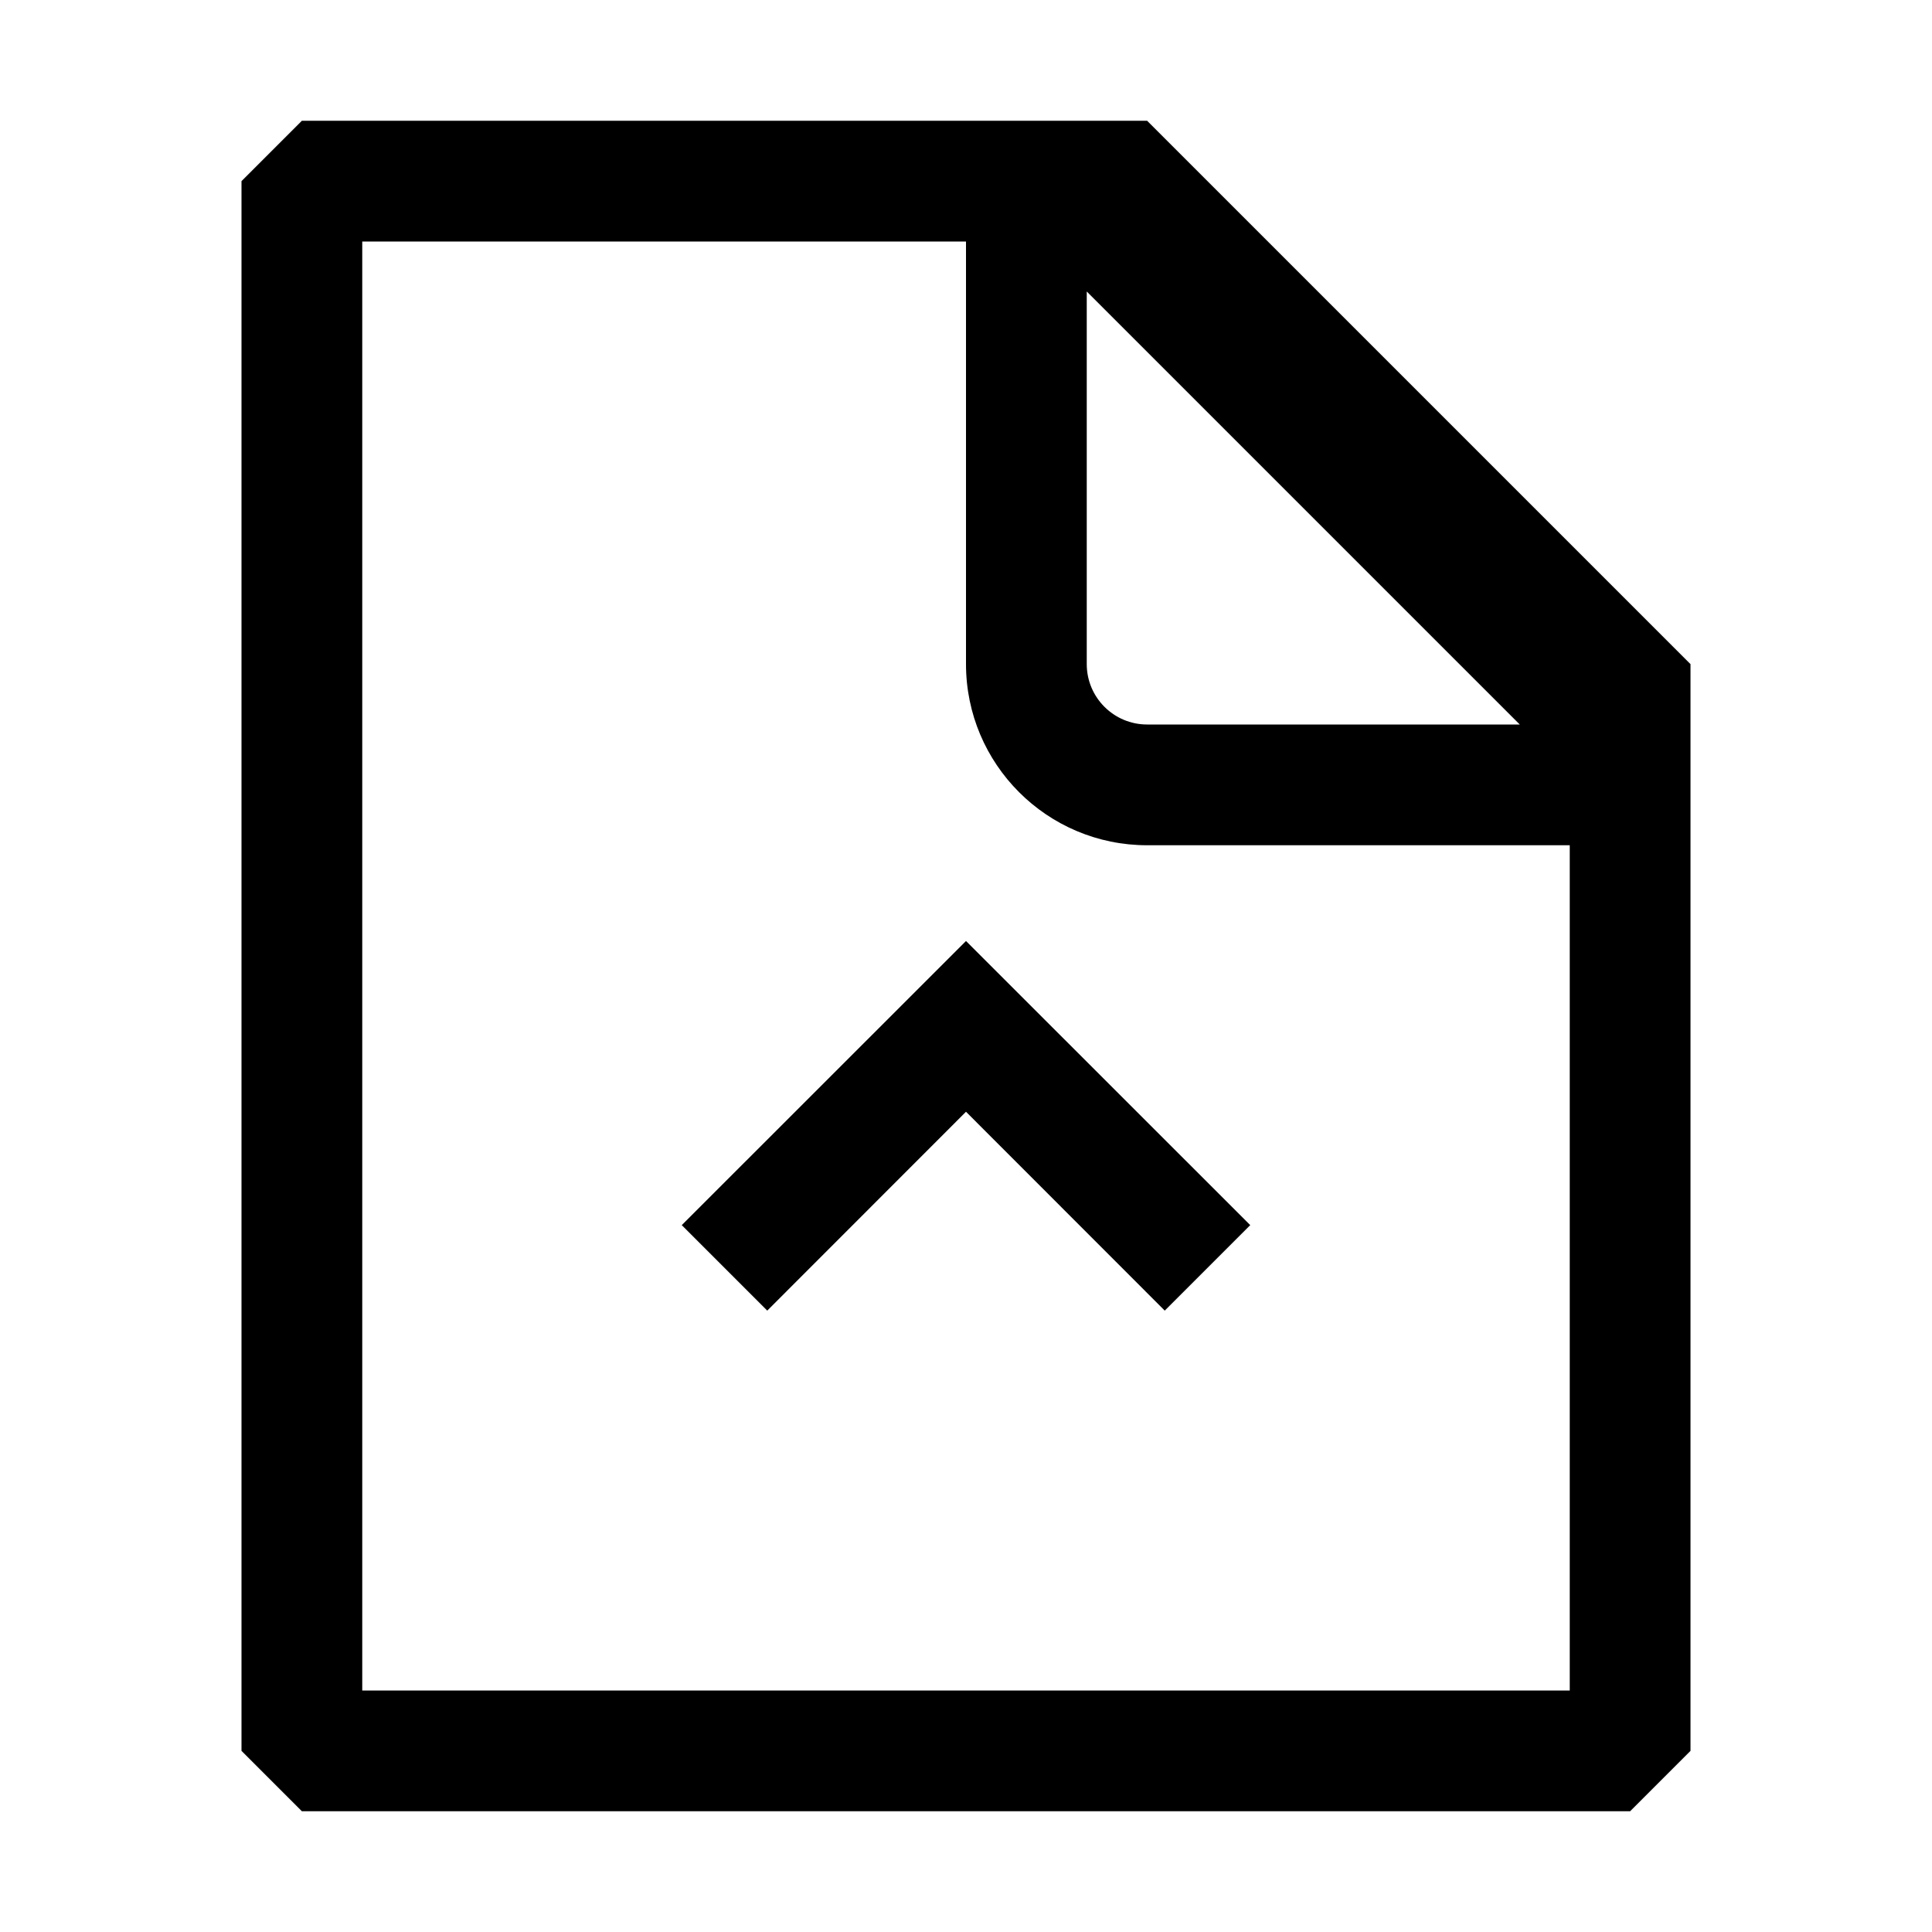
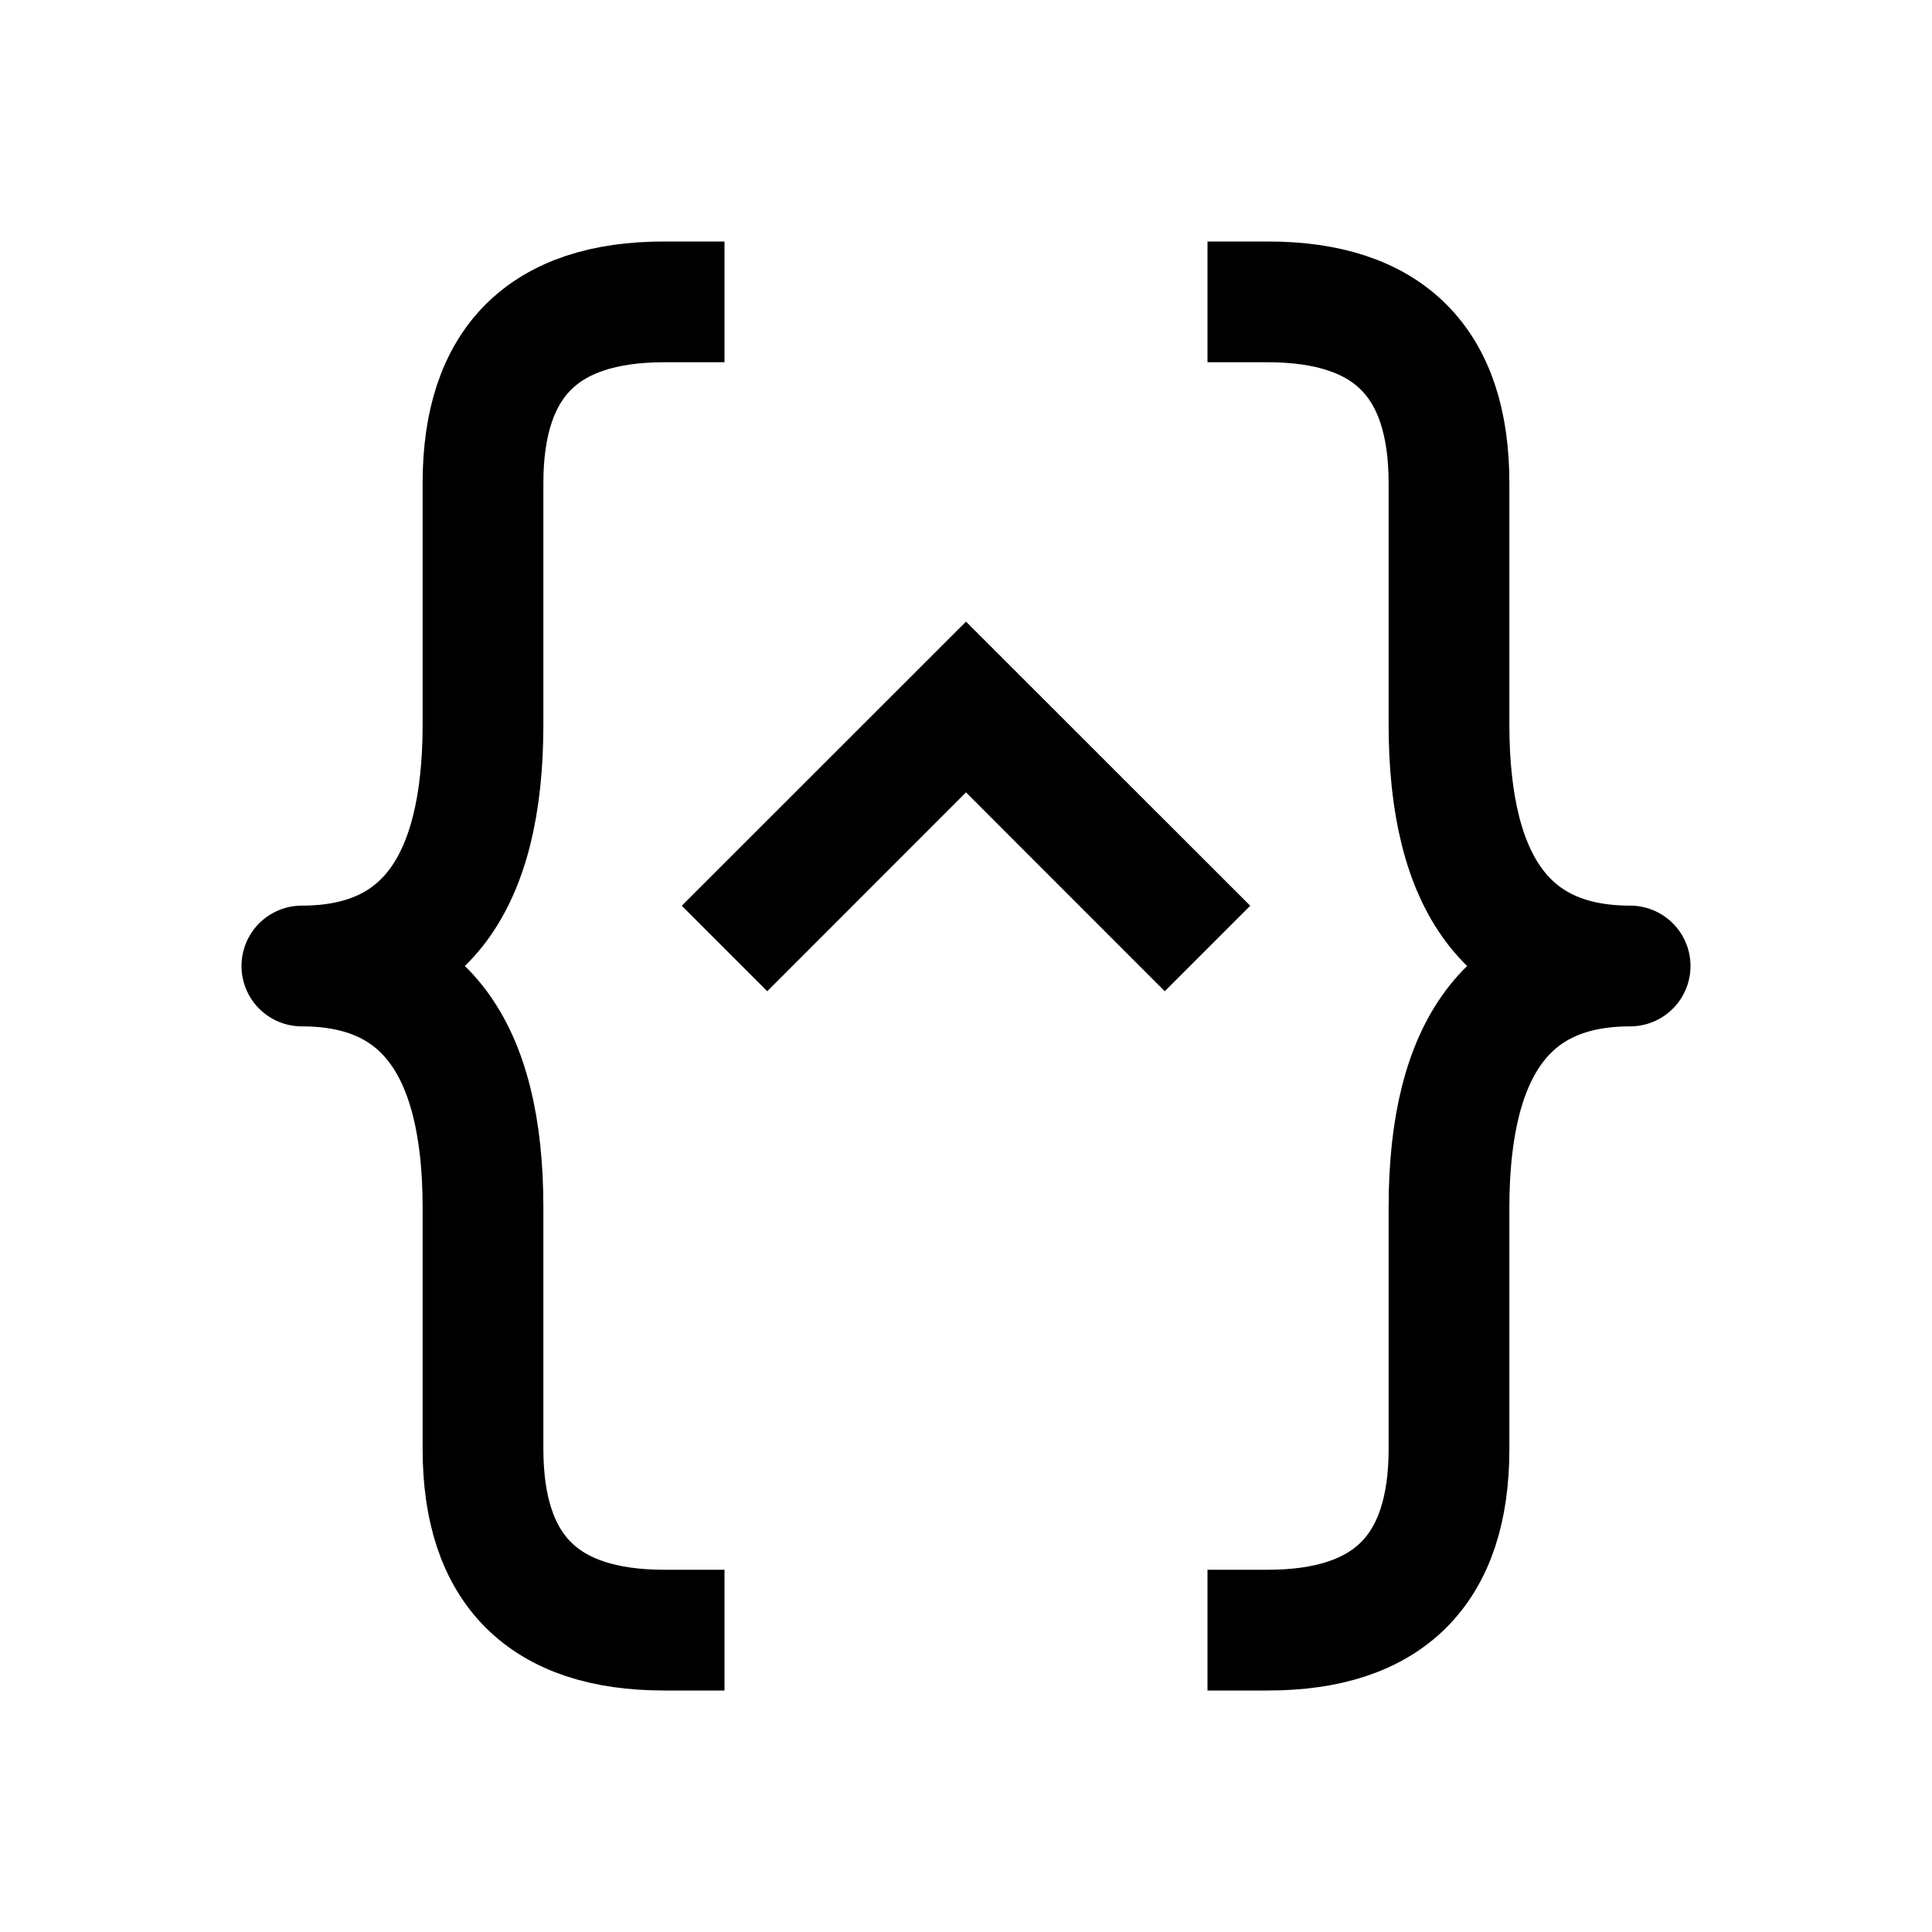
- <svg xmlns="http://www.w3.org/2000/svg" width="16" height="16" viewBox="0 0 16 16">
-   <path fill-rule="evenodd" clip-rule="evenodd" d="M9.5 1H2.5L2 1.5V14.5L2.5 15H13.5L14 14.5V5.5L9.5 1ZM9 2.414L12.586 6H9.5C9.224 6 9 5.776 9 5.5V2.414ZM3 14V2H8V5.5C8 6.328 8.672 7 9.5 7H13V14H3Z" fill="currentColor" />
-   <path fill-rule="evenodd" clip-rule="evenodd" d="M8 13.5V9.207L9.646 10.854L10.354 10.146L8 7.793L5.646 10.146L6.354 10.854L8 9.207V13.5H8Z" fill="currentColor" />
+ <svg xmlns="http://www.w3.org/2000/svg" width="16" height="16" viewBox="0 0 16 16" fill="none" stroke="currentColor" stroke-width="1" stroke-linejoin="round">
+   <path d="M6 2.5H5.5Q4 2.5 4 4V6Q4 8 2.5 8Q4 8 4 10V12Q4 13.5 5.5 13.5H6M10 2.5H10.5Q12 2.5 12 4V6Q12 8 13.5 8Q12 8 12 10V12Q12 13.5 10.5 13.5H10" />
+   <path d="M8 13.5V9.207L9.646 10.854L10.354 10.146L8 7.793L5.646 10.146L6.354 10.854L8 9.207V13.5H8Z" fill="currentColor" stroke="none" transform="translate(0 -2.645)" />
</svg>
